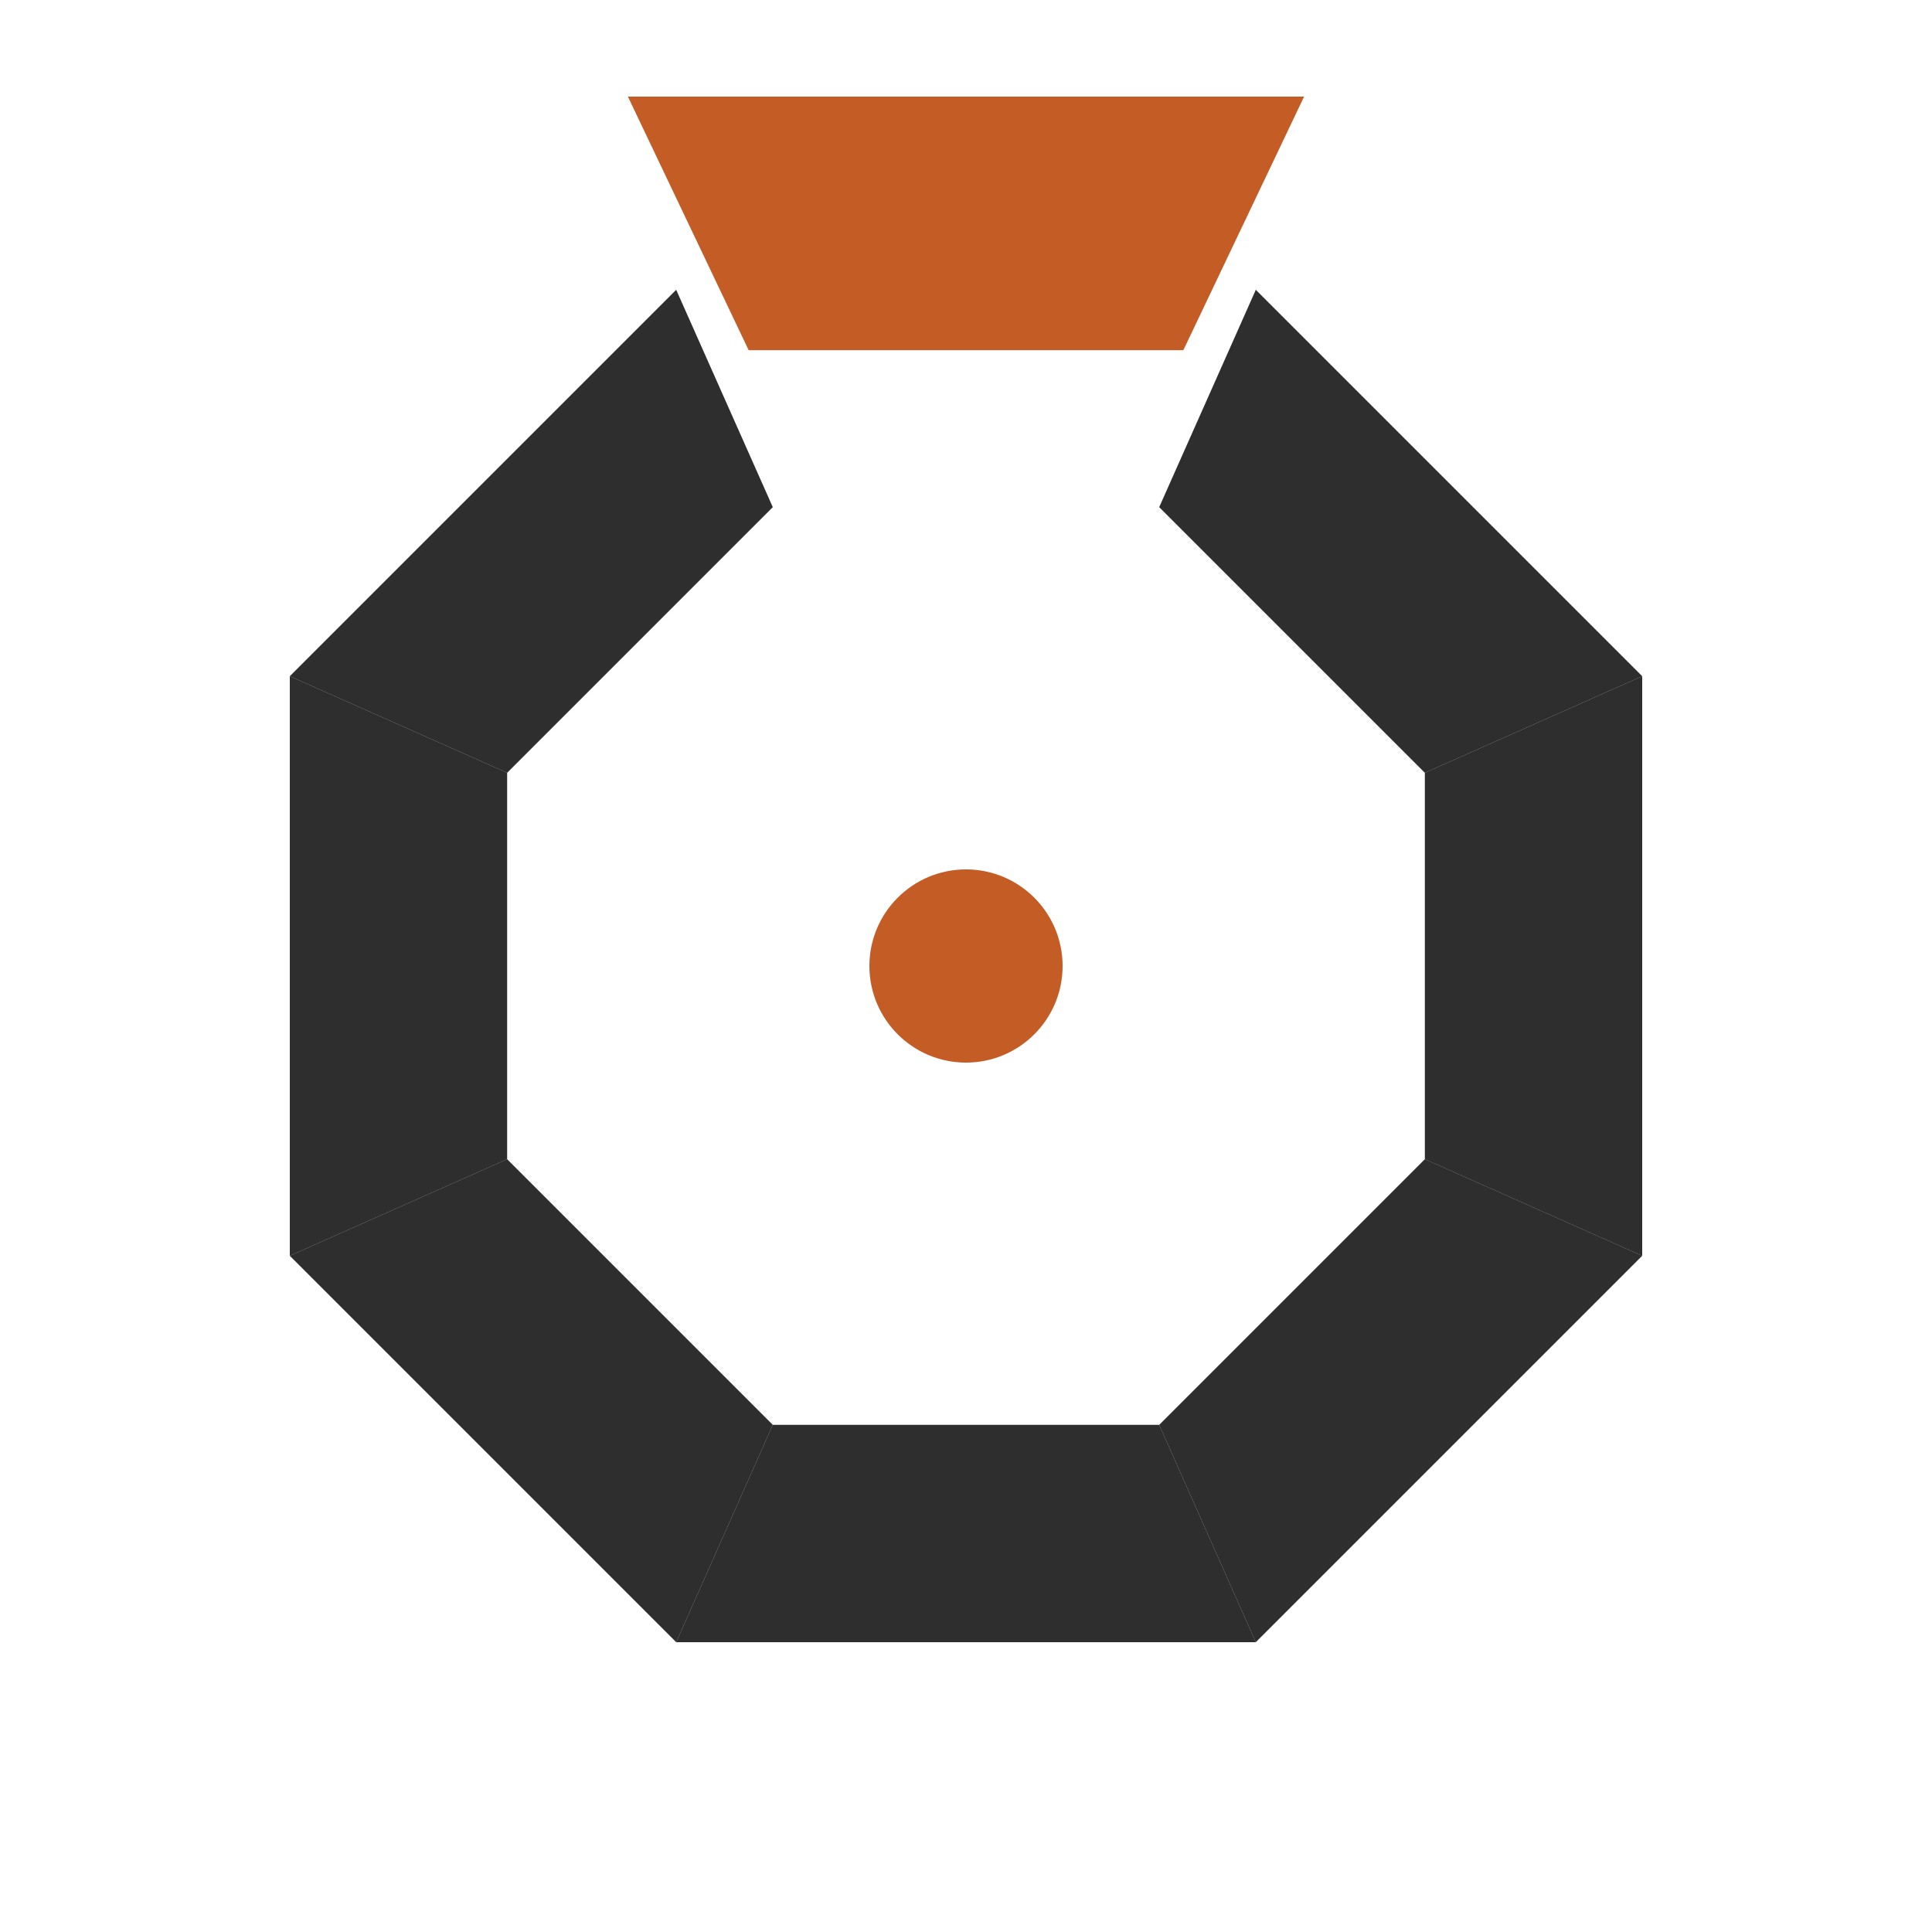
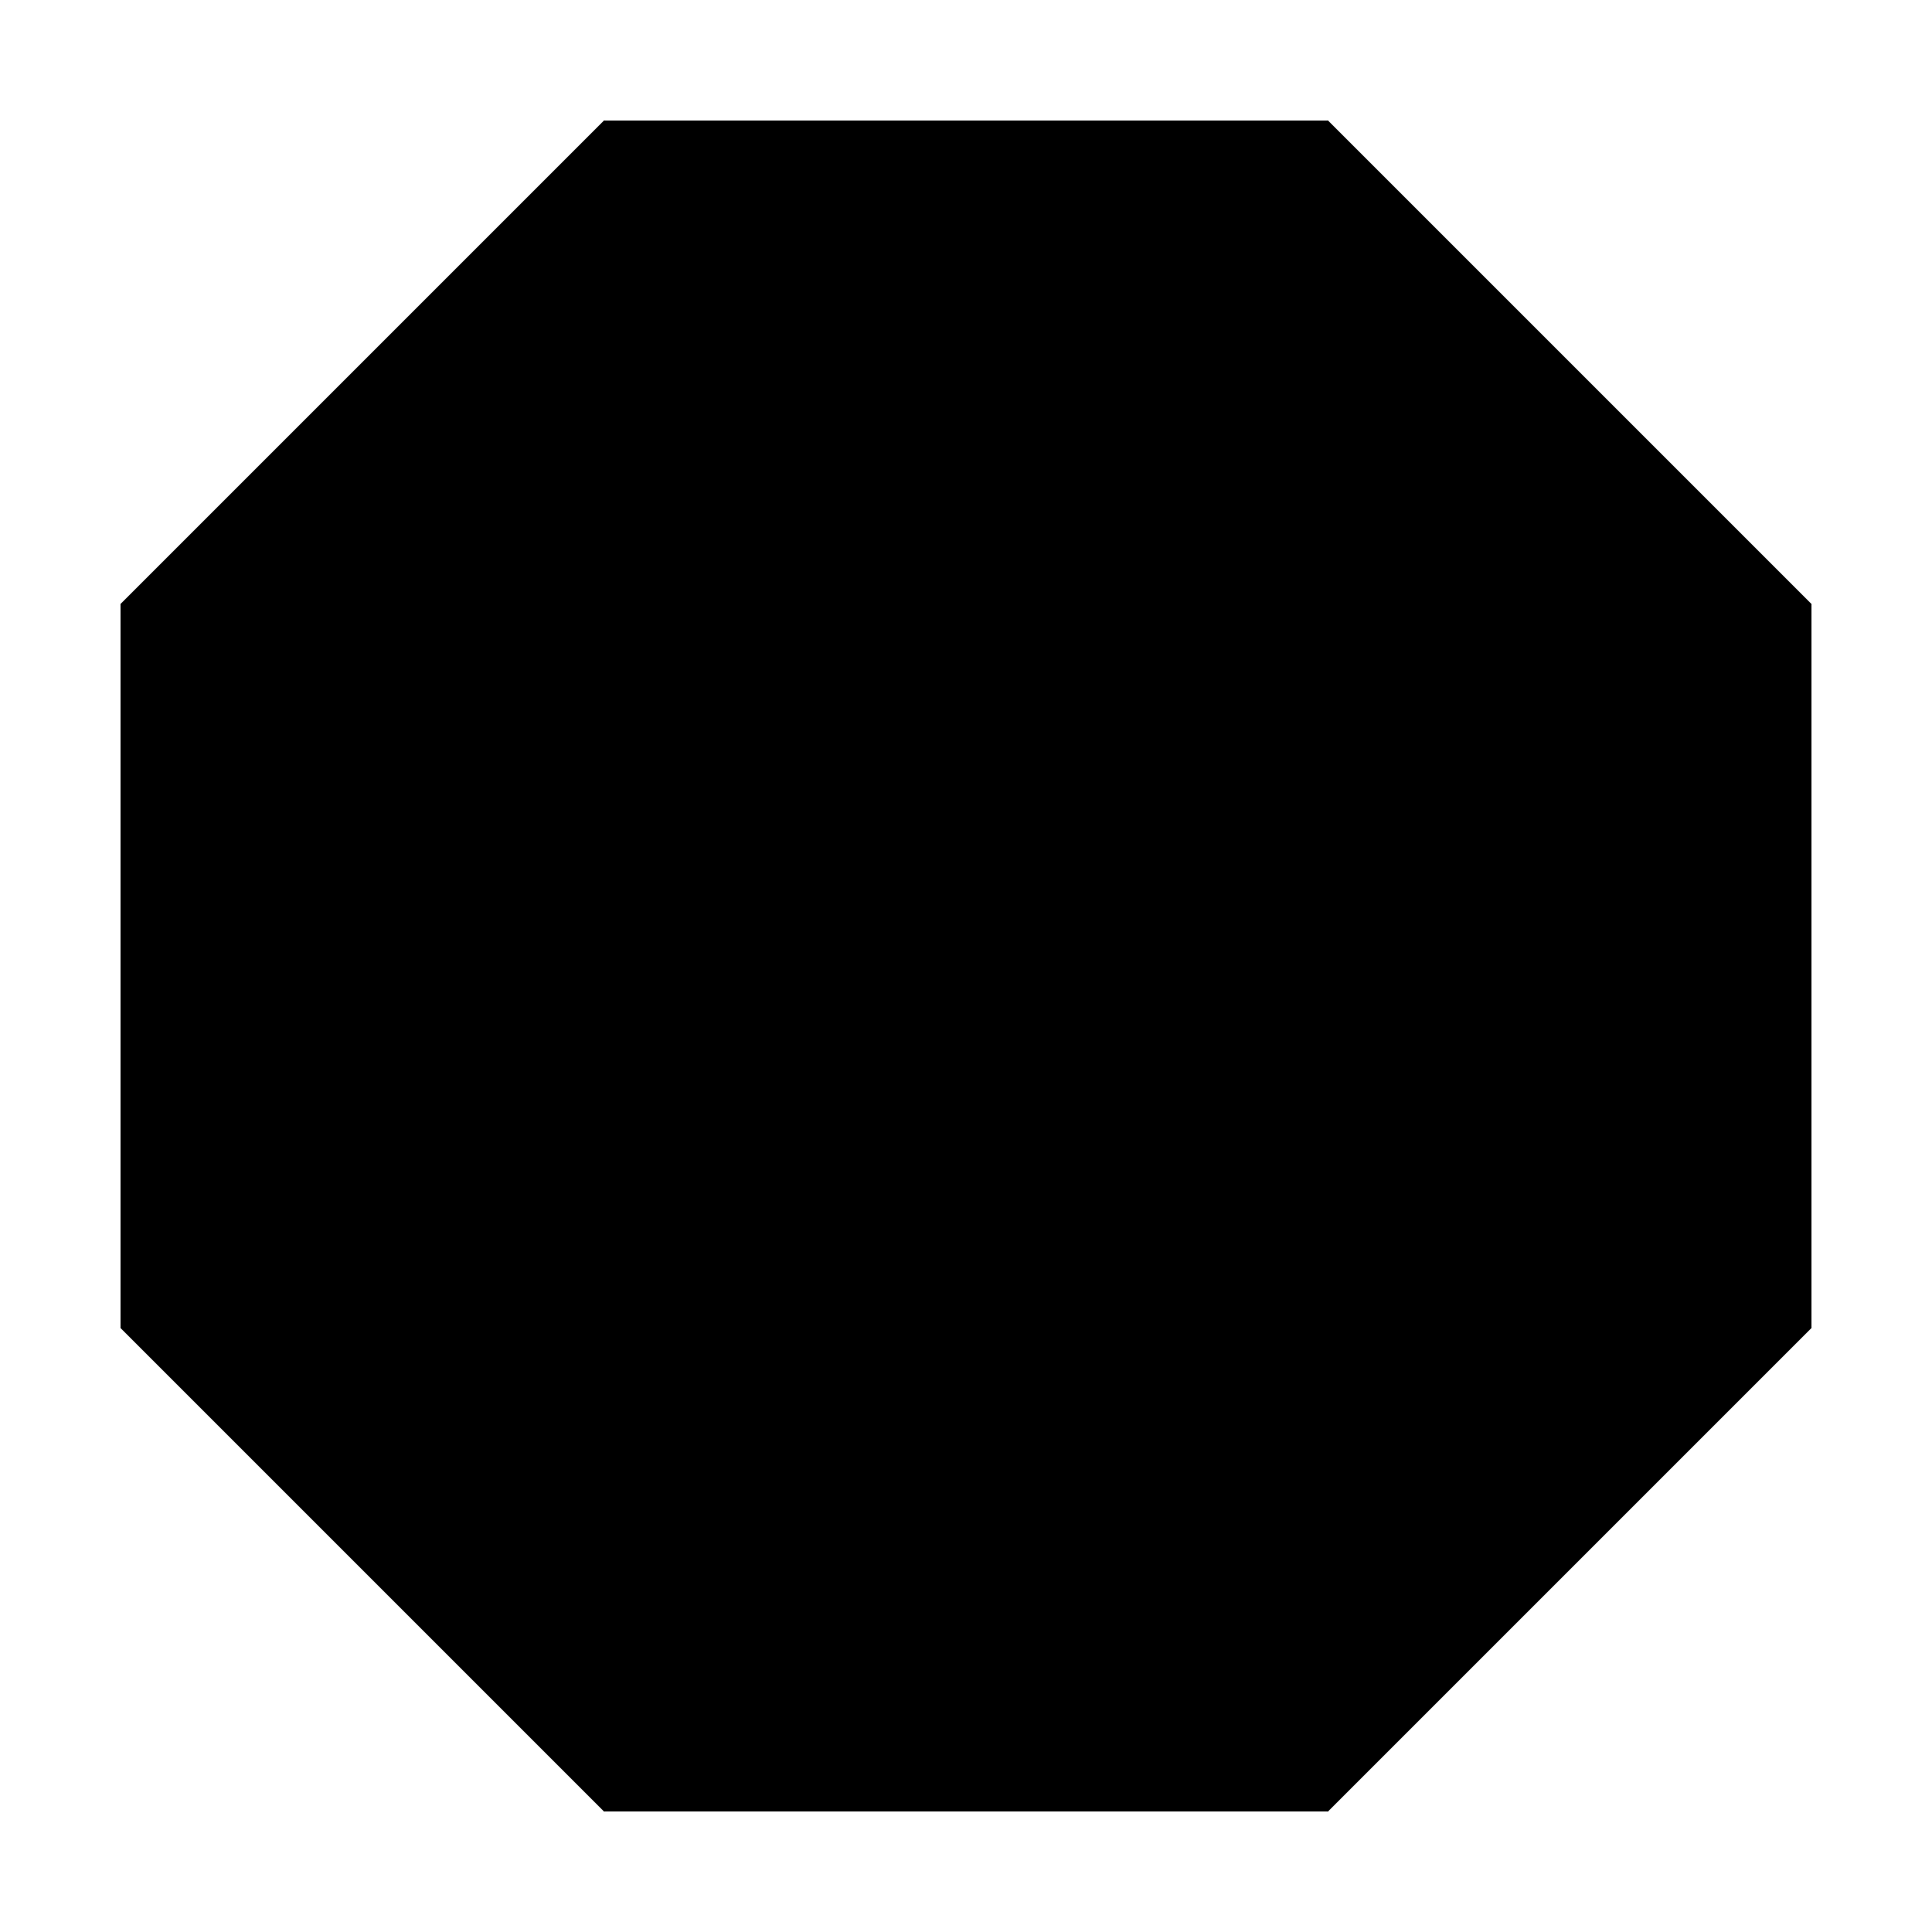
- <svg xmlns="http://www.w3.org/2000/svg" viewBox="0 0 32 32" class="h-6 w-6" fill="none" aria-hidden="true">
-   <g fill="currentColor" fill-opacity="0.82">
-     <polygon points="20.8,4.8 27.2,11.2 23.6,12.8 19.2,8.4" />
-     <polygon points="27.2,11.2 27.2,20.8 23.6,19.2 23.6,12.8" />
-     <polygon points="27.2,20.8 20.8,27.2 19.2,23.6 23.6,19.2" />
-     <polygon points="20.8,27.2 11.2,27.2 12.8,23.6 19.2,23.6" />
-     <polygon points="11.2,27.2 4.8,20.8 8.4,19.2 12.8,23.6" />
-     <polygon points="4.8,20.8 4.8,11.2 8.4,12.8 8.4,19.2" />
-     <polygon points="4.8,11.2 11.2,4.8 12.8,8.4 8.4,12.8" />
-   </g>
-   <polygon fill="#c45c26" points="10.4,1.6 21.6,1.6 19.6,5.8 12.4,5.8" />
-   <circle cx="16" cy="16" r="1.6" fill="#c45c26" />
+ <svg xmlns="http://www.w3.org/2000/svg" viewBox="0 0 32 32" class="h-6 w-6" fill="none" aria-hidden="true" shape-rendering="crispEdges">
+   <polygon fill="currentColor" points="10,2 22,2 30,10 30,22 22,30 10,30 2,22 2,10" />
</svg>
